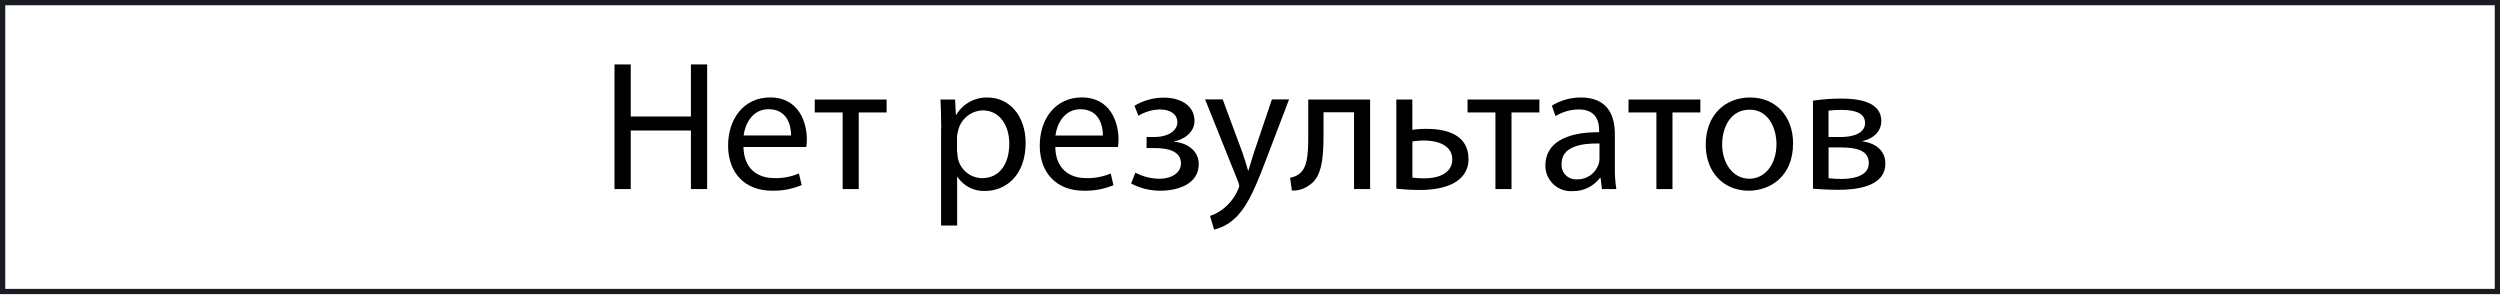
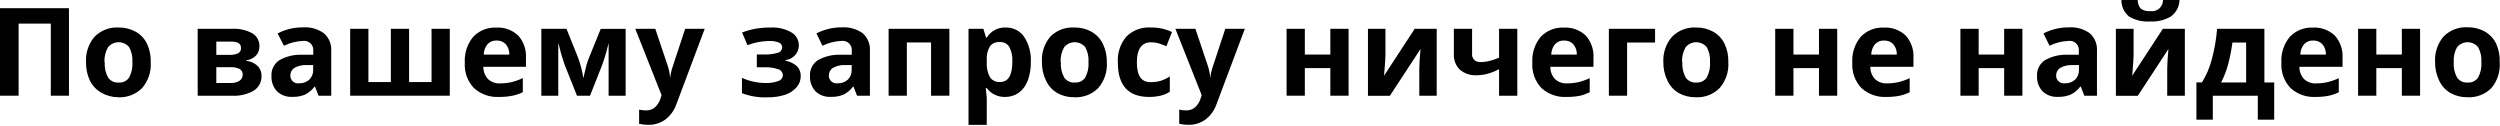
- <svg xmlns="http://www.w3.org/2000/svg" id="Слой_1" data-name="Слой 1" viewBox="0 0 476 56">
-   <defs>
-     <style>.cls-1{fill:none;stroke:#191c20;stroke-miterlimit:10;}</style>
-   </defs>
-   <rect class="cls-1" x="0.5" y="0.5" width="475" height="55" />
-   <path d="M120.09,12.27v9.91h11.46V12.27h3.09V36h-3.09V24.85H120.09V36H117V12.27h3.06Z" transform="translate(0 0)" />
-   <path d="M141.56,28c0.07,4.18,2.74,5.91,5.84,5.91a11.19,11.19,0,0,0,4.71-.88l0.53,2.21A13.78,13.78,0,0,1,147,36.31c-5.24,0-8.37-3.45-8.37-8.58s3-9.18,8-9.18c5.55,0,7,4.89,7,8a11.67,11.67,0,0,1-.11,1.44h-12Zm9.07-2.21c0-2-.81-5-4.29-5-3.13,0-4.5,2.88-4.75,5h9Z" transform="translate(0 0)" />
-   <path d="M168.81,18.95v2.46H163.5V36h-3.06V21.41h-5.31V18.95h13.68Z" transform="translate(0 0)" />
-   <path d="M179.21,24.5c0-2.18-.07-3.94-0.14-5.55h2.78L182,21.87h0.07a6.69,6.69,0,0,1,6-3.3c4.11,0,7.21,3.48,7.21,8.65,0,6.12-3.73,9.14-7.73,9.14a6,6,0,0,1-5.24-2.67h-0.07v9.25h-3.06V24.5ZM182.27,29a7,7,0,0,0,.14,1.27A4.77,4.77,0,0,0,187,33.92c3.27,0,5.17-2.67,5.17-6.57,0-3.41-1.79-6.33-5.06-6.33a4.94,4.94,0,0,0-4.68,3.83,5,5,0,0,0-.21,1.27V29Z" transform="translate(0 0)" />
-   <path d="M200.93,28c0.07,4.18,2.74,5.91,5.84,5.91a11.19,11.19,0,0,0,4.71-.88L212,35.26a13.78,13.78,0,0,1-5.66,1.05c-5.24,0-8.37-3.45-8.37-8.58s3-9.18,8-9.18c5.55,0,7,4.89,7,8a11.67,11.67,0,0,1-.11,1.44h-12ZM210,25.8c0-2-.81-5-4.29-5-3.13,0-4.5,2.88-4.75,5h9Z" transform="translate(0 0)" />
-   <path d="M218.33,26.08h1.48c2.6,0,4.36-1.2,4.36-2.78s-1.37-2.46-3.3-2.46a8.21,8.21,0,0,0-4.11,1.2L216,20.14a10.81,10.81,0,0,1,5.66-1.55c2.6,0,5.77,1.16,5.77,4.46,0,2.11-1.93,3.48-3.83,3.87V27c2.53,0.21,4.64,1.76,4.64,4.25,0,3.69-3.76,5.06-7.35,5.06a11.66,11.66,0,0,1-5.52-1.37l0.81-2.07a9.81,9.81,0,0,0,4.5,1.16c2.57,0,4.18-1.23,4.18-2.92,0-2.29-2.39-2.92-5-2.92h-1.55V26.08Z" transform="translate(0 0)" />
-   <path d="M232.81,18.95L236.54,29c0.39,1.13.81,2.46,1.09,3.48h0.07c0.32-1,.67-2.32,1.09-3.55l3.38-10h3.27l-4.64,12.13c-2.21,5.84-3.73,8.82-5.84,10.65a8.38,8.38,0,0,1-3.8,2l-0.77-2.6a8.18,8.18,0,0,0,2.71-1.51,9.38,9.38,0,0,0,2.6-3.45,2.22,2.22,0,0,0,.25-0.74,2.7,2.7,0,0,0-.21-0.81l-6.29-15.68h3.38Z" transform="translate(0 0)" />
-   <path d="M260.87,18.95V36h-3.06V21.37H252V25.8c0,4.78-.46,8-2.67,9.42a5,5,0,0,1-3.37,1.05l-0.32-2.43a3.83,3.83,0,0,0,1.69-.7c1.58-1.16,1.76-3.55,1.76-7.35V18.95h11.81Z" transform="translate(0 0)" />
-   <path d="M268.91,18.95v5.77a17.22,17.22,0,0,1,2.81-.18c3.83,0,7.88,1.2,7.88,5.73a4.82,4.82,0,0,1-1.79,3.9c-1.86,1.58-4.89,2-7.38,2a42.12,42.12,0,0,1-4.57-.25V18.95h3.06Zm0,14.87a17.86,17.86,0,0,0,2.29.14c2.32,0,5.31-.77,5.31-3.62s-3.09-3.59-5.38-3.59a14.51,14.51,0,0,0-2.21.18v6.89Z" transform="translate(0 0)" />
-   <path d="M293.1,18.95v2.46h-5.31V36h-3.06V21.41h-5.31V18.95H293.1Z" transform="translate(0 0)" />
-   <path d="M305,36l-0.25-2.14h-0.11a6.34,6.34,0,0,1-5.2,2.53,4.85,4.85,0,0,1-5.2-4.89c0-4.11,3.66-6.36,10.23-6.33V24.78c0-1.41-.39-3.94-3.87-3.94a8.48,8.48,0,0,0-4.43,1.27l-0.7-2A10.56,10.56,0,0,1,301,18.56c5.2,0,6.47,3.55,6.47,7v6.36a24,24,0,0,0,.28,4.08H305Zm-0.46-8.68c-3.37-.07-7.21.53-7.21,3.83a2.74,2.74,0,0,0,2.92,3,4.23,4.23,0,0,0,4.11-2.85,3.23,3.23,0,0,0,.18-1v-3Z" transform="translate(0 0)" />
-   <path d="M323.75,18.95v2.46h-5.31V36h-3.06V21.41h-5.31V18.95h13.68Z" transform="translate(0 0)" />
-   <path d="M341.4,27.31c0,6.29-4.36,9-8.47,9-4.61,0-8.16-3.37-8.16-8.75,0-5.7,3.73-9,8.44-9C338.09,18.56,341.4,22.11,341.4,27.31Zm-13.5.18c0,3.73,2.14,6.54,5.17,6.54s5.17-2.78,5.17-6.61c0-2.88-1.44-6.54-5.1-6.54S327.9,24.26,327.9,27.49Z" transform="translate(0 0)" />
-   <path d="M345.23,19.16a36.26,36.26,0,0,1,5.41-.39c2.85,0,7.56.46,7.56,4.25,0,2.11-1.62,3.41-3.55,3.83v0.07c2.5,0.35,4.32,1.76,4.32,4.22,0,4.46-5.62,5-9,5-1.9,0-3.87-.14-4.78-0.21V19.16Zm2.92,14.77a18.73,18.73,0,0,0,2.5.14c2.07,0,5.17-.49,5.17-3s-2.46-3-5.41-3h-2.25v5.8Zm0-7.84h2.32c2.29,0,4.64-.67,4.64-2.67,0-1.69-1.48-2.5-4.57-2.5a21.9,21.9,0,0,0-2.39.14v5Z" transform="translate(0 0)" />
+ <svg xmlns="http://www.w3.org/2000/svg" id="Слой_1" data-name="Слой 1" viewBox="0 0 326.27 16.34">
+   <path d="M27.81,28H25.4V18.59h-4.2V28H18.77V16.58h9V28Z" transform="translate(-18.77 -15.51)" />
+   <path d="M38.44,23.62A4.69,4.69,0,0,1,37.32,27a4.08,4.08,0,0,1-3.13,1.2A4.38,4.38,0,0,1,32,27.61,3.66,3.66,0,0,1,30.49,26,5.32,5.32,0,0,1,30,23.62a4.67,4.67,0,0,1,1.12-3.33,4.1,4.1,0,0,1,3.14-1.19,4.41,4.41,0,0,1,2.22.55,3.65,3.65,0,0,1,1.48,1.57A5.27,5.27,0,0,1,38.44,23.62Zm-6,0a3.66,3.66,0,0,0,.43,2,1.52,1.52,0,0,0,1.39.66,1.5,1.5,0,0,0,1.37-.66,3.72,3.72,0,0,0,.42-2,3.61,3.61,0,0,0-.42-1.95,1.79,1.79,0,0,0-2.76,0A3.6,3.6,0,0,0,32.4,23.62Z" transform="translate(-18.77 -15.51)" />
+   <path d="M52.63,21.55a1.74,1.74,0,0,1-.44,1.2,2.14,2.14,0,0,1-1.3.64v0.06a2.46,2.46,0,0,1,1.47.64,1.74,1.74,0,0,1,.54,1.3,2.19,2.19,0,0,1-1,1.94A5.14,5.14,0,0,1,49,28H44.57V19.27H49a5,5,0,0,1,2.69.58A1.91,1.91,0,0,1,52.63,21.55Zm-2.41.19q0-.8-1.27-0.8H47v1.73h1.73a2.4,2.4,0,0,0,1.15-.22A0.75,0.75,0,0,0,50.22,21.74Zm0.22,3.52a0.8,0.8,0,0,0-.4-0.75,2.45,2.45,0,0,0-1.2-.23H47v2.06h1.94A2,2,0,0,0,50,26.07,0.93,0.93,0,0,0,50.44,25.27Z" transform="translate(-18.77 -15.51)" />
+   <path d="M60.34,28l-0.46-1.19H59.82a3.53,3.53,0,0,1-1.24,1.05,4,4,0,0,1-1.66.29,2.68,2.68,0,0,1-2-.72,2.76,2.76,0,0,1-.72-2,2.31,2.31,0,0,1,1-2.05,5.64,5.64,0,0,1,2.93-.73l1.52,0V22.18a1.19,1.19,0,0,0-1.36-1.33,6.19,6.19,0,0,0-2.46.63L55,19.87a7.1,7.1,0,0,1,3.34-.79,4.17,4.17,0,0,1,2.7.77A2.83,2.83,0,0,1,62,22.18V28H60.34Zm-0.7-4-0.92,0a3,3,0,0,0-1.55.38,1.18,1.18,0,0,0-.51,1,1,1,0,0,0,1.16,1,1.83,1.83,0,0,0,1.32-.48,1.67,1.67,0,0,0,.5-1.27V24Z" transform="translate(-18.77 -15.51)" />
+   <path d="M77.47,28h-13V19.27h2.38v6.95h2.93V19.27h2.38v6.95h2.93V19.27h2.38V28Z" transform="translate(-18.77 -15.51)" />
+   <path d="M83.92,28.16A4.51,4.51,0,0,1,80.62,27a4.41,4.41,0,0,1-1.19-3.3,4.85,4.85,0,0,1,1.1-3.39,3.91,3.91,0,0,1,3-1.2,3.85,3.85,0,0,1,2.88,1.05,4,4,0,0,1,1,2.91v1.16H81.85a2.29,2.29,0,0,0,.6,1.59,2.12,2.12,0,0,0,1.58.57,6.55,6.55,0,0,0,1.49-.16A7.49,7.49,0,0,0,87,25.7v1.84a5.62,5.62,0,0,1-1.34.46A8.43,8.43,0,0,1,83.92,28.16ZM83.58,20.8a1.51,1.51,0,0,0-1.19.48,2.22,2.22,0,0,0-.49,1.36h3.34a2,2,0,0,0-.46-1.36A1.56,1.56,0,0,0,83.58,20.8Z" transform="translate(-18.77 -15.51)" />
+   <path d="M100.43,28H98.2V21.12l-0.12.48a21.89,21.89,0,0,1-.76,2.49L95.77,28h-1.7l-1.57-3.94a20.23,20.23,0,0,1-.72-2.41l-0.15-.53V28H89.42V19.27H92.7L94.2,23a12,12,0,0,1,.43,1.38,11.28,11.28,0,0,1,.27,1.34q0.26-1.17.4-1.68a9.39,9.39,0,0,1,.32-0.94l1.55-3.82h3.25V28Z" transform="translate(-18.77 -15.51)" />
+   <path d="M101.68,19.27h2.61l1.65,4.91a6.83,6.83,0,0,1,.29,1.52h0a6.67,6.67,0,0,1,.34-1.52l1.62-4.91h2.55l-3.7,9.85a4.27,4.27,0,0,1-1.45,2,3.66,3.66,0,0,1-2.2.68,5.51,5.51,0,0,1-1.21-.13V29.82a4.09,4.09,0,0,0,.94.1,1.69,1.69,0,0,0,1.11-.39,2.51,2.51,0,0,0,.74-1.17l0.14-.43Z" transform="translate(-18.77 -15.51)" />
+   <path d="M118.36,22.62a5.89,5.89,0,0,0,1.92-.22,0.74,0.74,0,0,0,.57-0.7,0.68,0.68,0,0,0-.41-0.63,3.22,3.22,0,0,0-1.37-.21,8,8,0,0,0-2.75.55l-0.7-1.66a9.91,9.91,0,0,1,1.8-.5,11.44,11.44,0,0,1,2-.15,4.83,4.83,0,0,1,2.62.63,1.94,1.94,0,0,1-.76,3.62v0.08a3.09,3.09,0,0,1,1.53.75,1.79,1.79,0,0,1,.46,1.28,2.14,2.14,0,0,1-.52,1.41,3.28,3.28,0,0,1-1.49,1,7.08,7.08,0,0,1-2.3.34,8.29,8.29,0,0,1-3.36-.54v-2a7.27,7.27,0,0,0,1.47.49,7.06,7.06,0,0,0,1.55.18,4.42,4.42,0,0,0,1.74-.26,0.82,0.82,0,0,0,.58-0.75,0.84,0.84,0,0,0-.61-0.79,5.18,5.18,0,0,0-1.87-.25h-0.92V22.62h0.88Z" transform="translate(-18.77 -15.51)" />
+   <path d="M130.62,28l-0.46-1.19h-0.06a3.53,3.53,0,0,1-1.24,1.05,4,4,0,0,1-1.66.29,2.68,2.68,0,0,1-2-.72,2.76,2.76,0,0,1-.72-2,2.31,2.31,0,0,1,1-2.05,5.64,5.64,0,0,1,2.93-.73l1.52,0V22.18a1.19,1.19,0,0,0-1.36-1.33,6.19,6.19,0,0,0-2.46.63l-0.79-1.61a7.1,7.1,0,0,1,3.34-.79,4.17,4.17,0,0,1,2.7.77,2.83,2.83,0,0,1,.94,2.33V28h-1.66Zm-0.7-4L129,24a3,3,0,0,0-1.55.38,1.18,1.18,0,0,0-.51,1,1,1,0,0,0,1.16,1,1.83,1.83,0,0,0,1.32-.48,1.67,1.67,0,0,0,.5-1.27V24Z" transform="translate(-18.77 -15.51)" />
+   <path d="M142.67,19.27V28h-2.39V21.05h-3.16V28h-2.38V19.27h7.94Z" transform="translate(-18.77 -15.51)" />
+   <path d="M150,28.16A2.9,2.9,0,0,1,147.54,27h-0.12q0.12,1.09.13,1.27v3.54h-2.38V19.27h1.94l0.34,1.13h0.11A2.76,2.76,0,0,1,150,19.1a2.83,2.83,0,0,1,2.42,1.2,5.53,5.53,0,0,1,.88,3.32,6.56,6.56,0,0,1-.41,2.43,3.41,3.41,0,0,1-1.17,1.57A3,3,0,0,1,150,28.16ZM149.26,21a1.5,1.5,0,0,0-1.29.54,3.12,3.12,0,0,0-.42,1.79V23.6a3.68,3.68,0,0,0,.42,2,1.49,1.49,0,0,0,1.32.61q1.6,0,1.6-2.64a3.77,3.77,0,0,0-.39-1.93A1.35,1.35,0,0,0,149.26,21Z" transform="translate(-18.77 -15.51)" />
+   <path d="M163.22,23.62A4.69,4.69,0,0,1,162.1,27a4.08,4.08,0,0,1-3.13,1.2,4.38,4.38,0,0,1-2.22-.55A3.66,3.66,0,0,1,155.27,26a5.32,5.32,0,0,1-.52-2.41,4.67,4.67,0,0,1,1.12-3.33A4.1,4.1,0,0,1,159,19.1a4.41,4.41,0,0,1,2.22.55,3.65,3.65,0,0,1,1.48,1.57A5.27,5.27,0,0,1,163.22,23.62Zm-6,0a3.66,3.66,0,0,0,.43,2,1.52,1.52,0,0,0,1.39.66,1.5,1.5,0,0,0,1.37-.66,3.72,3.72,0,0,0,.42-2,3.61,3.61,0,0,0-.42-1.95,1.79,1.79,0,0,0-2.76,0A3.6,3.6,0,0,0,157.19,23.62Z" transform="translate(-18.77 -15.51)" />
+   <path d="M168.74,28.16q-4.08,0-4.08-4.48a4.77,4.77,0,0,1,1.11-3.4A4.16,4.16,0,0,1,169,19.1a6.07,6.07,0,0,1,2.72.59L171,21.54q-0.56-.23-1-0.37a3.38,3.38,0,0,0-1-.14q-1.86,0-1.86,2.64T169,26.23a4.25,4.25,0,0,0,1.27-.18,4.58,4.58,0,0,0,1.17-.57v2a3.84,3.84,0,0,1-1.17.51A6.57,6.57,0,0,1,168.74,28.16Z" transform="translate(-18.77 -15.51)" />
+   <path d="M172.17,19.27h2.61l1.65,4.91a6.83,6.83,0,0,1,.29,1.52h0a6.67,6.67,0,0,1,.34-1.52l1.62-4.91h2.55l-3.7,9.85a4.27,4.27,0,0,1-1.45,2,3.66,3.66,0,0,1-2.2.68,5.51,5.51,0,0,1-1.21-.13V29.82a4.09,4.09,0,0,0,.94.1,1.69,1.69,0,0,0,1.11-.39,2.51,2.51,0,0,0,.74-1.17l0.14-.43Z" transform="translate(-18.77 -15.51)" />
+   <path d="M189.06,19.27v3.36h3.33V19.27h2.38V28h-2.38V24.4h-3.33V28h-2.38V19.27h2.38Z" transform="translate(-18.77 -15.51)" />
+   <path d="M199.58,19.27v3.45q0,0.55-.18,2.67l4-6.12h2.87V28H204V24.52q0-.93.16-2.62l-4,6.11h-2.86V19.27h2.3Z" transform="translate(-18.77 -15.51)" />
+   <path d="M210.89,19.27v3.2a1,1,0,0,0,1.05,1.14,5,5,0,0,0,1.28-.16,9.36,9.36,0,0,0,1.19-.41V19.27h2.38V28h-2.38V24.53a7,7,0,0,1-1.54.62,5.59,5.59,0,0,1-1.37.18,3.11,3.11,0,0,1-2.21-.73,2.71,2.71,0,0,1-.78-2.08V19.27h2.38Z" transform="translate(-18.77 -15.51)" />
+   <path d="M223.24,28.16a4.51,4.51,0,0,1-3.3-1.16,4.41,4.41,0,0,1-1.19-3.3,4.85,4.85,0,0,1,1.1-3.39,3.91,3.91,0,0,1,3-1.2,3.85,3.85,0,0,1,2.88,1.05,4,4,0,0,1,1,2.91v1.16h-5.63a2.29,2.29,0,0,0,.6,1.59,2.12,2.12,0,0,0,1.58.57,6.55,6.55,0,0,0,1.49-.16,7.49,7.49,0,0,0,1.47-.52v1.84A5.62,5.62,0,0,1,225,28,8.43,8.43,0,0,1,223.24,28.16ZM222.9,20.8a1.51,1.51,0,0,0-1.19.48,2.22,2.22,0,0,0-.49,1.36h3.34a2,2,0,0,0-.46-1.36A1.56,1.56,0,0,0,222.9,20.8Z" transform="translate(-18.77 -15.51)" />
+   <path d="M234.77,19.27v1.79h-3.65V28h-2.38V19.27h6Z" transform="translate(-18.77 -15.51)" />
+   <path d="M244.33,23.62A4.69,4.69,0,0,1,243.2,27a4.08,4.08,0,0,1-3.13,1.2,4.38,4.38,0,0,1-2.22-.55A3.66,3.66,0,0,1,236.37,26a5.32,5.32,0,0,1-.52-2.41A4.67,4.67,0,0,1,237,20.29a4.11,4.11,0,0,1,3.14-1.19,4.41,4.41,0,0,1,2.22.55,3.65,3.65,0,0,1,1.48,1.57A5.27,5.27,0,0,1,244.33,23.62Zm-6,0a3.67,3.67,0,0,0,.43,2,1.52,1.52,0,0,0,1.39.66,1.5,1.5,0,0,0,1.37-.66,3.71,3.71,0,0,0,.42-2,3.61,3.61,0,0,0-.42-1.95,1.79,1.79,0,0,0-2.76,0A3.6,3.6,0,0,0,238.29,23.62Z" transform="translate(-18.77 -15.51)" />
+   <path d="M252.83,19.27v3.36h3.33V19.27h2.38V28h-2.38V24.4h-3.33V28h-2.38V19.27h2.38Z" transform="translate(-18.77 -15.51)" />
+   <path d="M265,28.16A4.51,4.51,0,0,1,261.7,27a4.41,4.41,0,0,1-1.19-3.3,4.85,4.85,0,0,1,1.1-3.39,3.91,3.91,0,0,1,3-1.2,3.85,3.85,0,0,1,2.88,1.05,4,4,0,0,1,1,2.91v1.16h-5.63a2.3,2.3,0,0,0,.6,1.59,2.12,2.12,0,0,0,1.58.57,6.55,6.55,0,0,0,1.49-.16,7.49,7.49,0,0,0,1.47-.52v1.84a5.62,5.62,0,0,1-1.34.46A8.42,8.42,0,0,1,265,28.16Zm-0.34-7.36a1.51,1.51,0,0,0-1.19.48,2.23,2.23,0,0,0-.49,1.36h3.34a2,2,0,0,0-.46-1.36A1.56,1.56,0,0,0,264.66,20.8Z" transform="translate(-18.77 -15.51)" />
+   <path d="M277,19.27v3.36h3.33V19.27h2.38V28h-2.38V24.4H277V28h-2.38V19.27H277Z" transform="translate(-18.77 -15.51)" />
+   <path d="M290.79,28l-0.46-1.19h-0.06A3.52,3.52,0,0,1,289,27.86a4,4,0,0,1-1.66.29,2.68,2.68,0,0,1-2-.72,2.76,2.76,0,0,1-.72-2,2.31,2.31,0,0,1,1-2.05,5.64,5.64,0,0,1,2.93-.73l1.52,0V22.18a1.19,1.19,0,0,0-1.36-1.33,6.19,6.19,0,0,0-2.46.63l-0.79-1.61a7.1,7.1,0,0,1,3.34-.79,4.17,4.17,0,0,1,2.7.77,2.83,2.83,0,0,1,.94,2.33V28h-1.66Zm-0.7-4-0.92,0a3,3,0,0,0-1.55.38,1.18,1.18,0,0,0-.51,1,1,1,0,0,0,1.16,1,1.83,1.83,0,0,0,1.32-.48,1.67,1.67,0,0,0,.5-1.27V24Z" transform="translate(-18.77 -15.51)" />
+   <path d="M297.22,19.27v3.45q0,0.55-.18,2.67l4-6.12h2.87V28h-2.3V24.52q0-.93.16-2.62l-4,6.11h-2.86V19.27h2.3Zm6-3.76a2.78,2.78,0,0,1-1.1,2.13,4.76,4.76,0,0,1-2.75.67,4.7,4.7,0,0,1-2.74-.64,2.74,2.74,0,0,1-1-2.16h2.13a1.66,1.66,0,0,0,.4,1.13,1.83,1.83,0,0,0,1.25.32,1.44,1.44,0,0,0,1.65-1.45h2.16Z" transform="translate(-18.77 -15.51)" />
+   <path d="M315.57,31.13h-2.14V28h-5.87v3.13h-2.14V26.26h0.73a11,11,0,0,0,1.26-2.94,21.83,21.83,0,0,0,.71-4.05h6.17v7h1.28v4.87Zm-3.66-4.87v-5.2h-1.79a23.13,23.13,0,0,1-.54,2.76,11.34,11.34,0,0,1-.94,2.45h3.27Z" transform="translate(-18.77 -15.51)" />
+   <path d="M321,28.16a4.51,4.51,0,0,1-3.3-1.16,4.41,4.41,0,0,1-1.19-3.3,4.85,4.85,0,0,1,1.1-3.39,3.91,3.91,0,0,1,3-1.2,3.85,3.85,0,0,1,2.88,1.05,4,4,0,0,1,1,2.91v1.16h-5.63a2.3,2.3,0,0,0,.6,1.59,2.12,2.12,0,0,0,1.58.57,6.55,6.55,0,0,0,1.49-.16,7.49,7.49,0,0,0,1.47-.52v1.84a5.62,5.62,0,0,1-1.34.46A8.42,8.42,0,0,1,321,28.16Zm-0.34-7.36a1.51,1.51,0,0,0-1.19.48,2.23,2.23,0,0,0-.49,1.36h3.34a2,2,0,0,0-.46-1.36A1.56,1.56,0,0,0,320.68,20.8Z" transform="translate(-18.77 -15.51)" />
+   <path d="M328.9,19.27v3.36h3.33V19.27h2.38V28h-2.38V24.4H328.9V28h-2.38V19.27h2.38Z" transform="translate(-18.77 -15.51)" />
+   <path d="M345,23.62A4.69,4.69,0,0,1,343.92,27a4.08,4.08,0,0,1-3.13,1.2,4.38,4.38,0,0,1-2.22-.55A3.66,3.66,0,0,1,337.09,26a5.32,5.32,0,0,1-.52-2.41,4.67,4.67,0,0,1,1.12-3.33,4.1,4.1,0,0,1,3.14-1.19,4.41,4.41,0,0,1,2.22.55,3.65,3.65,0,0,1,1.48,1.57A5.27,5.27,0,0,1,345,23.62Zm-6,0a3.66,3.66,0,0,0,.43,2,1.52,1.52,0,0,0,1.39.66,1.5,1.5,0,0,0,1.37-.66,3.72,3.72,0,0,0,.42-2,3.61,3.61,0,0,0-.42-1.95,1.79,1.79,0,0,0-2.76,0A3.6,3.6,0,0,0,339,23.62Z" transform="translate(-18.77 -15.51)" />
</svg>
